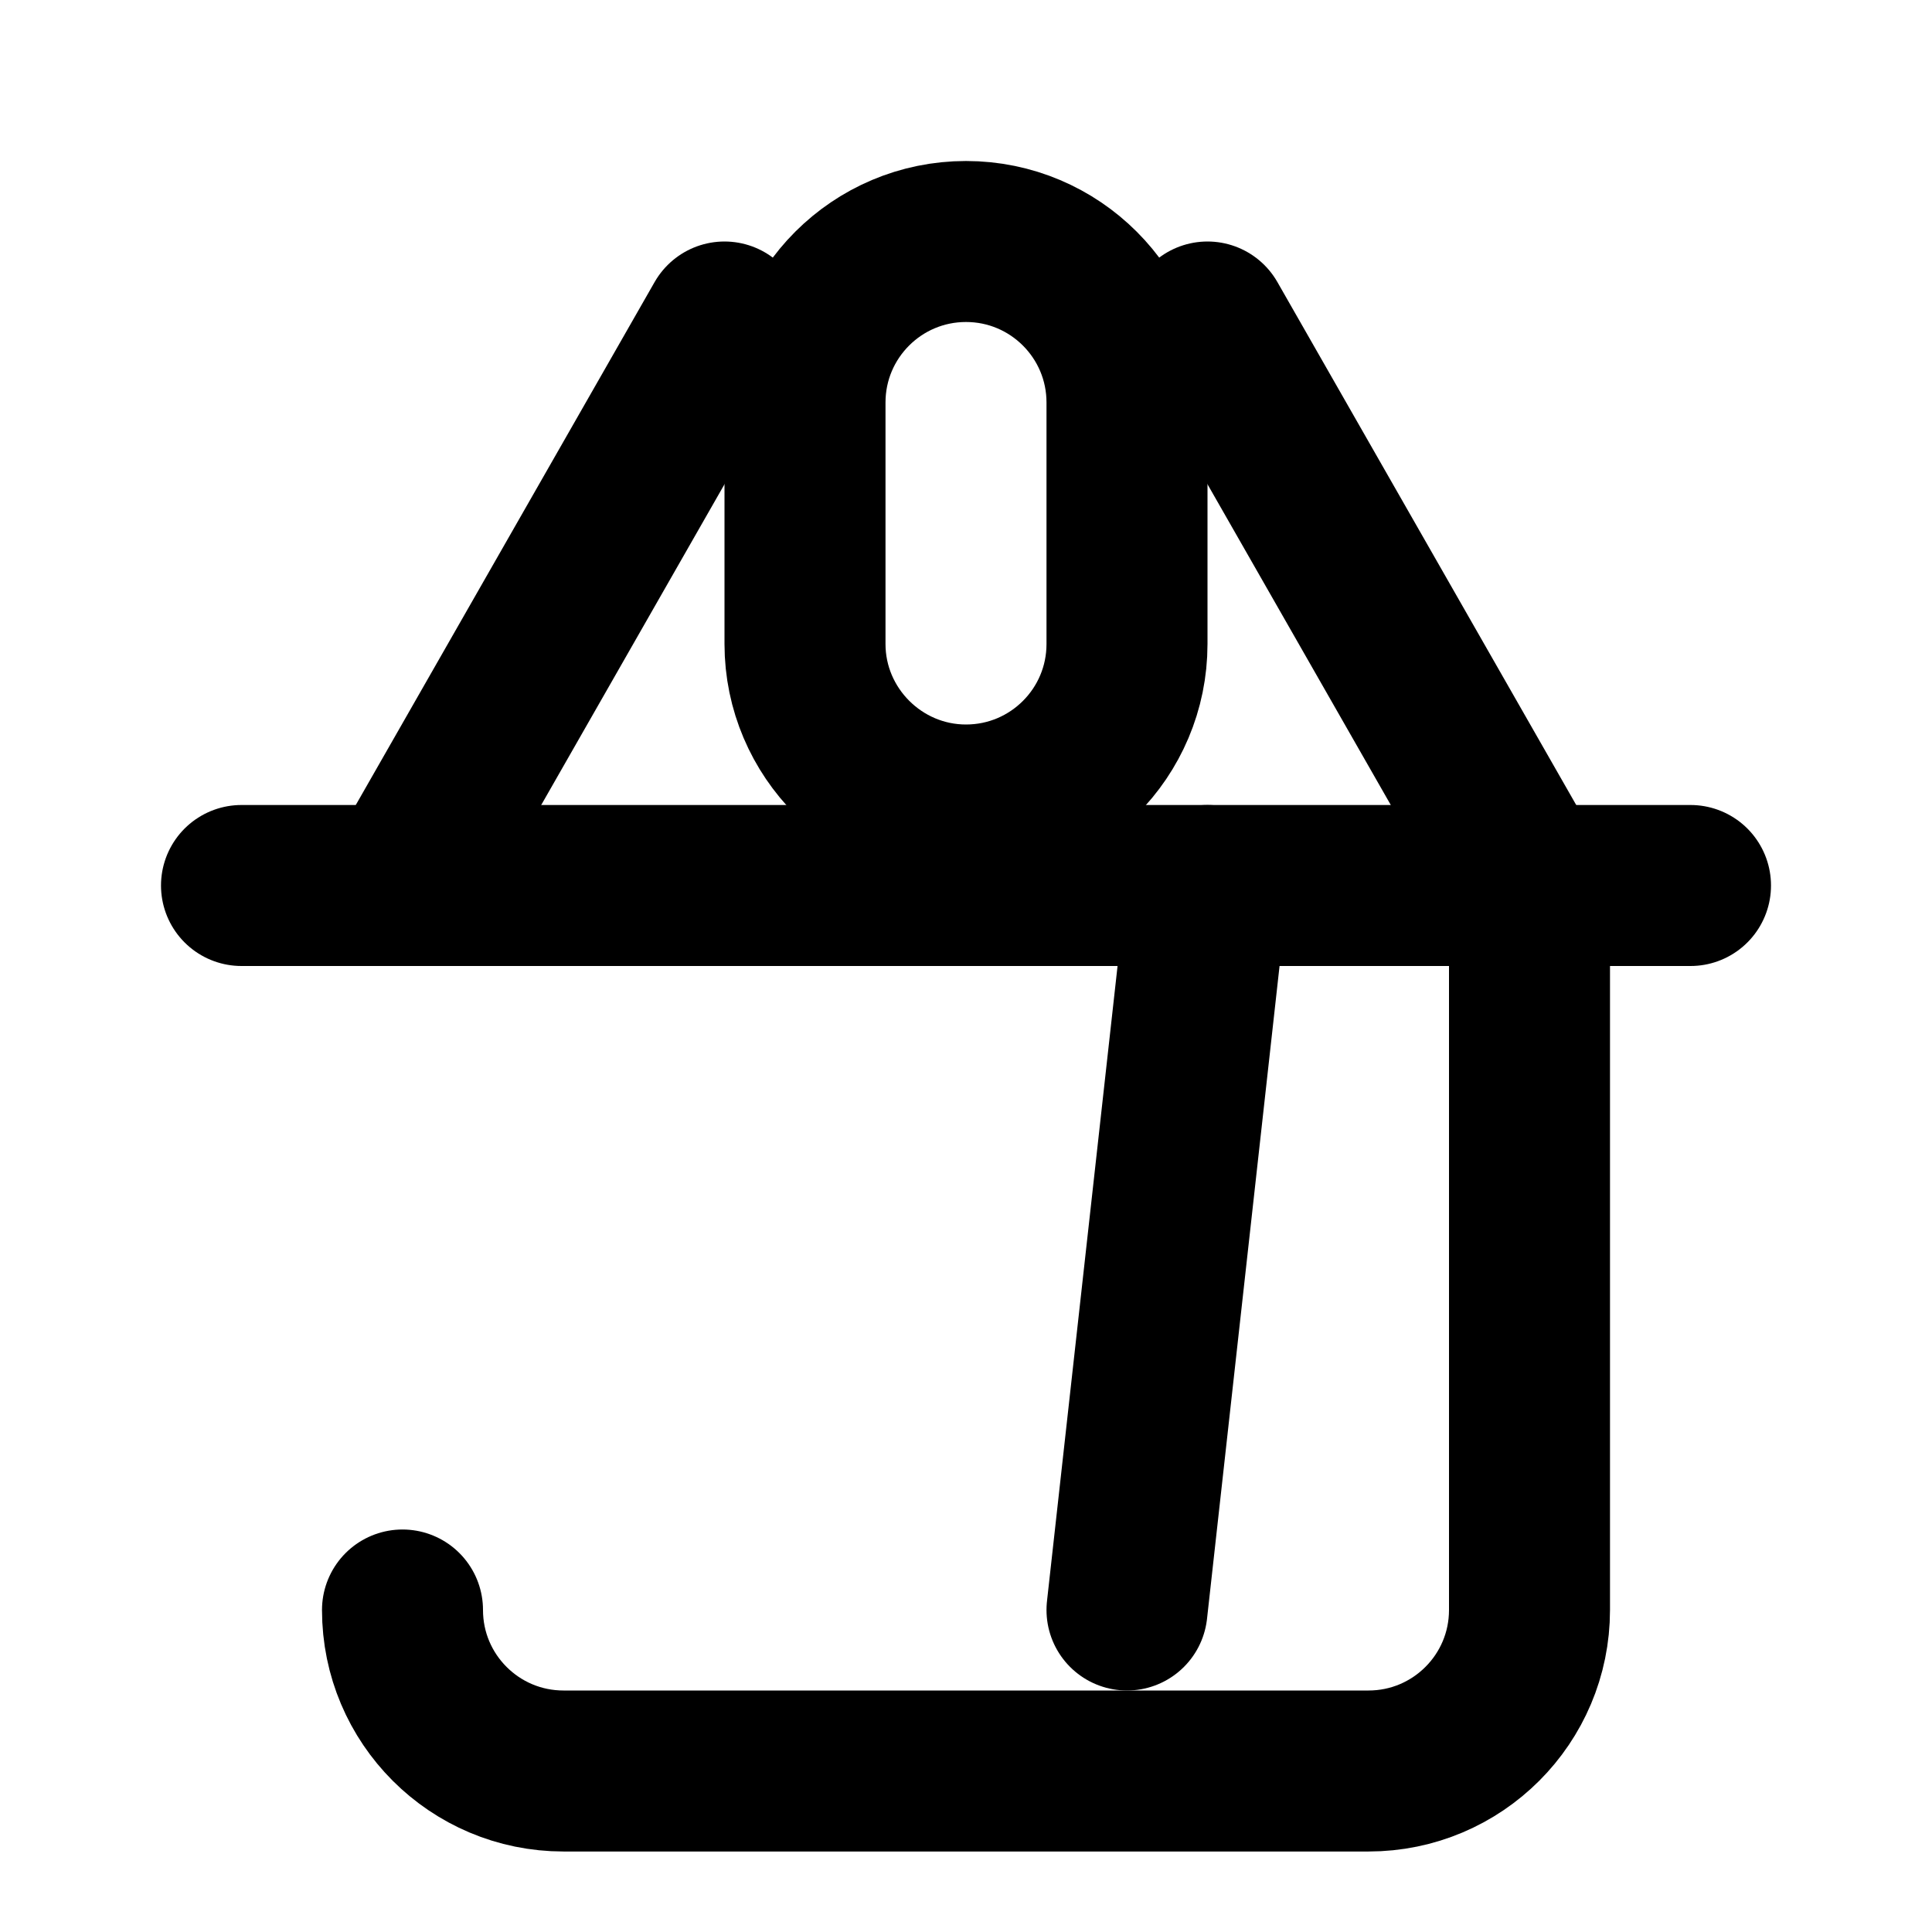
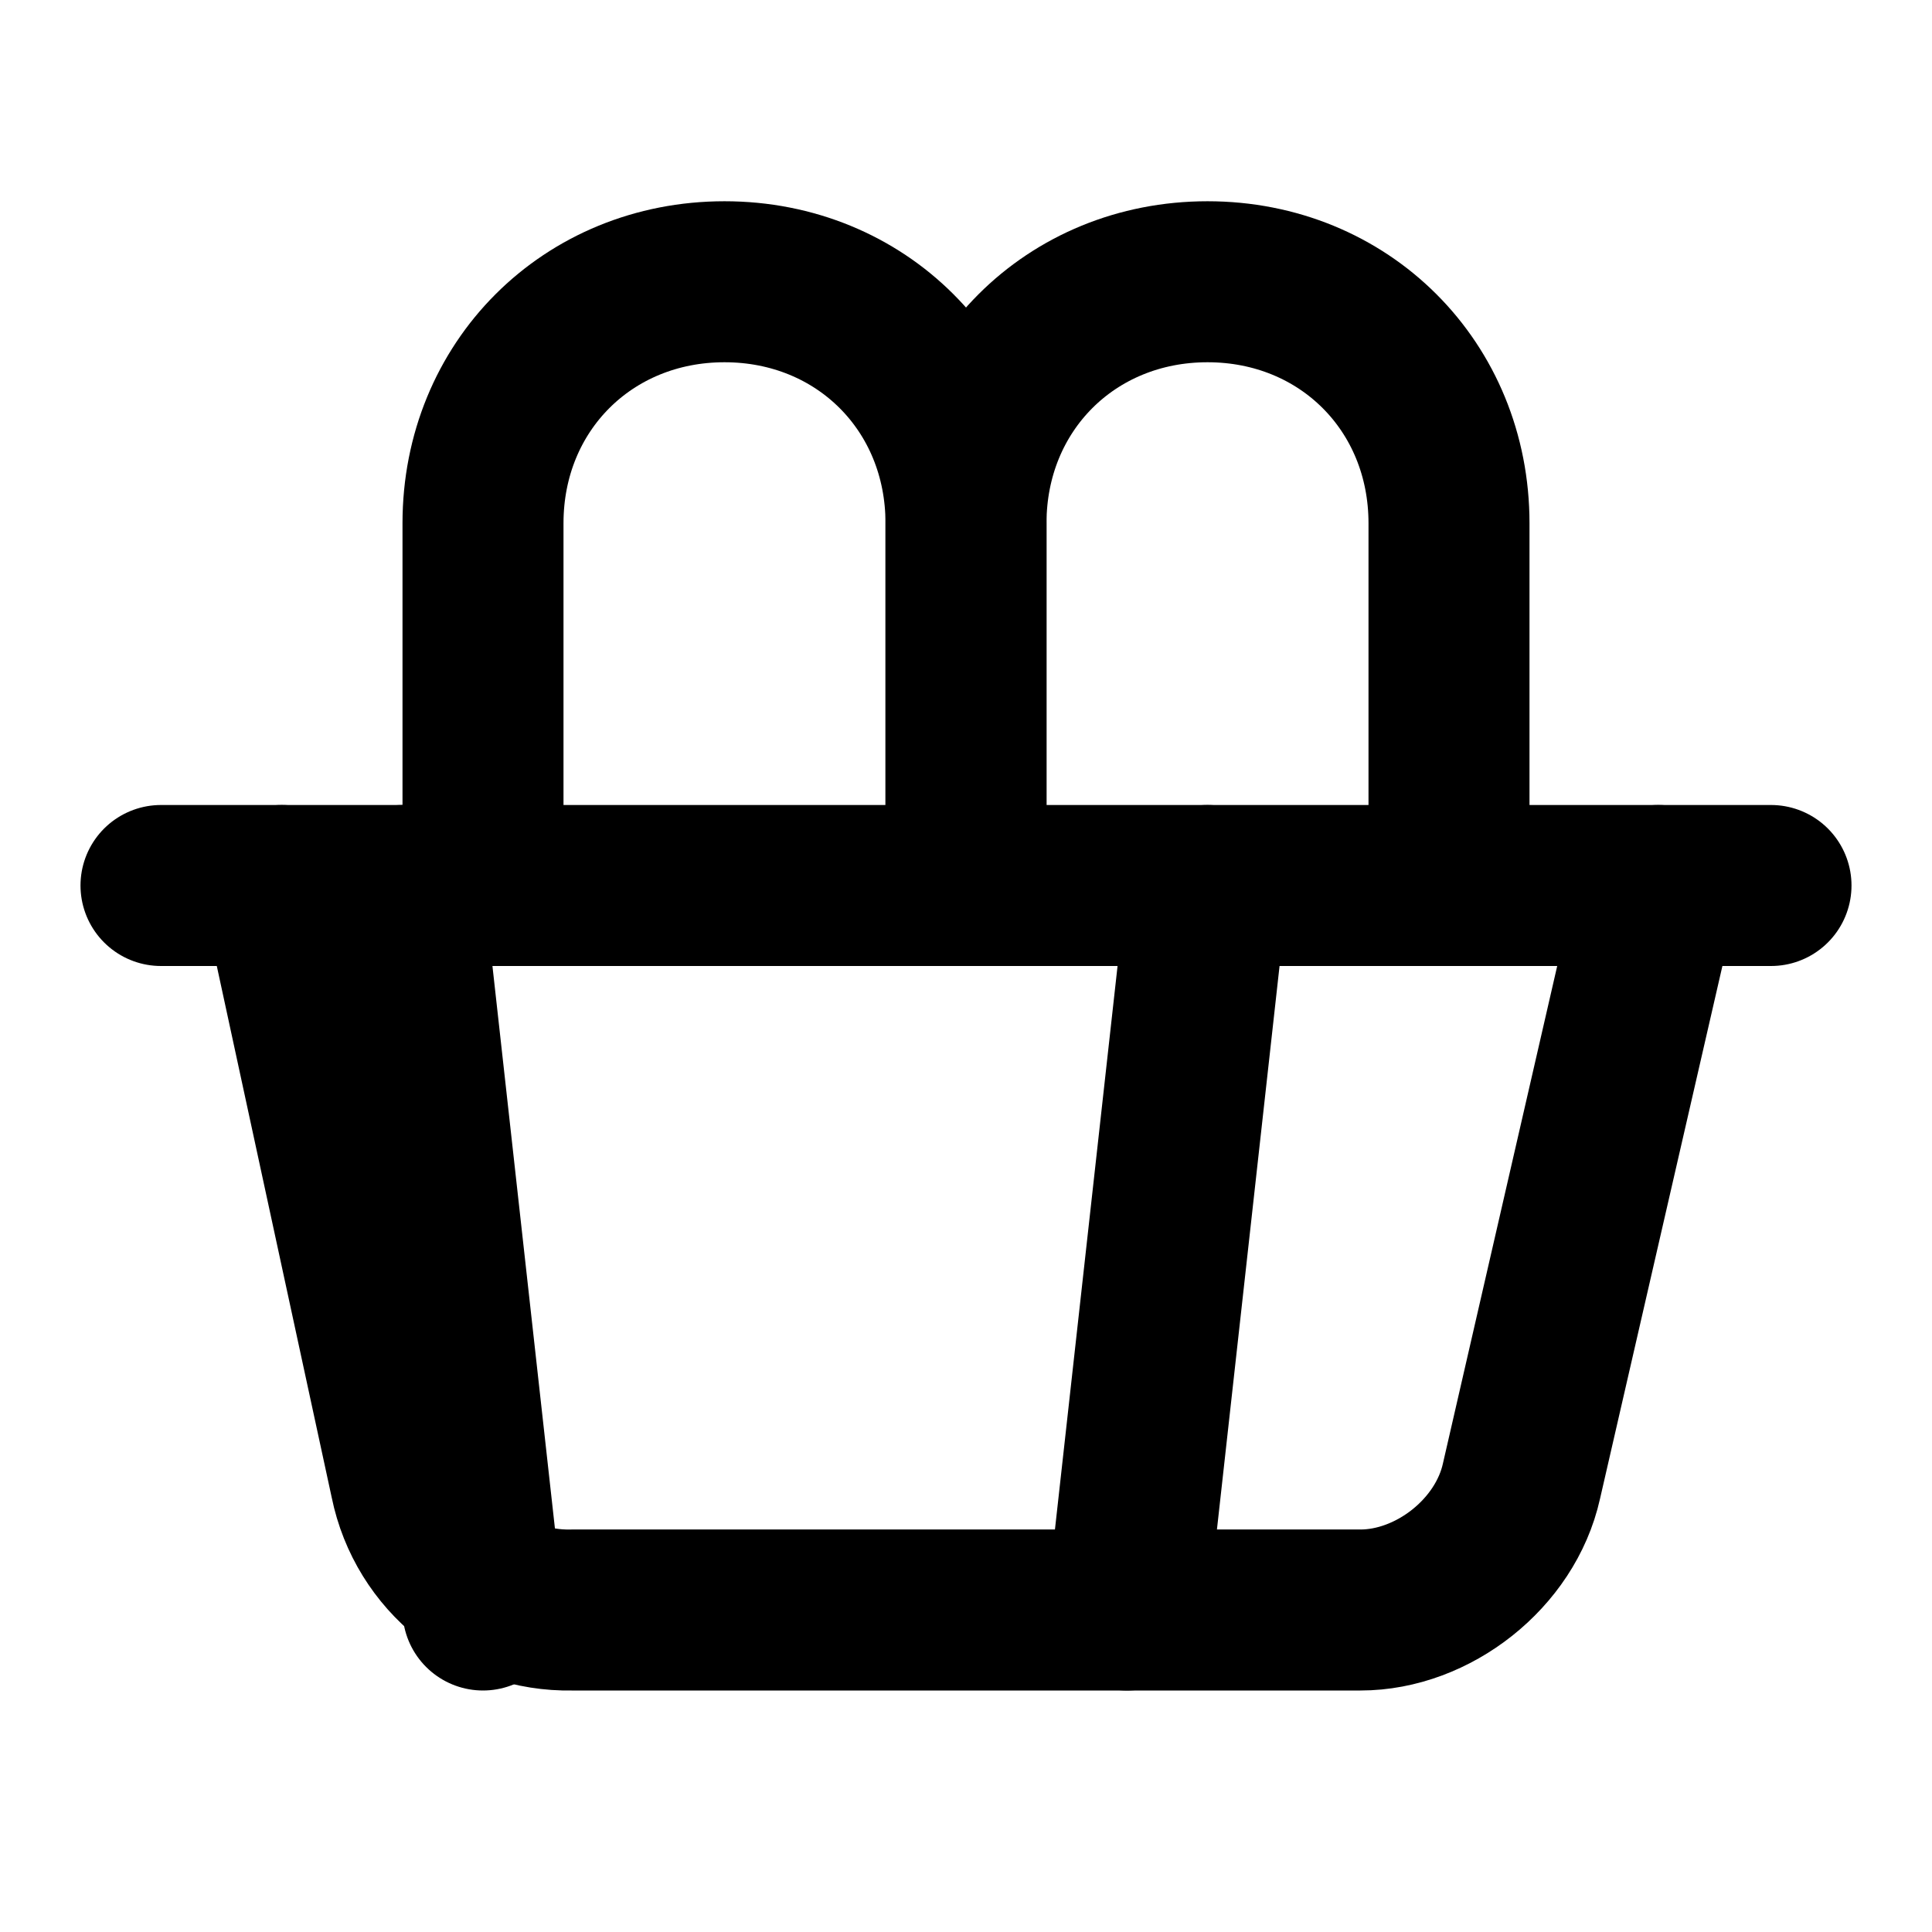
<svg xmlns="http://www.w3.org/2000/svg" width="24" height="24" viewBox="0 0 24 24" fill="none" stroke="currentColor" stroke-width="2" stroke-linecap="round" stroke-linejoin="round" class="lucide lucide-shopping-basket">
  <path d="m15 11-1 9" />
-   <path d="m19 11-4-7" />
-   <path d="m5 11 4-7" />
-   <path d="M3 11h18" />
-   <path d="M12 3a2 2 0 0 0-2 2v3c0 1.1.9 2 2 2h0a2 2 0 0 0 2-2V5a2 2 0 0 0-2-2Z" />
-   <path d="M5 20a2 2 0 0 0 2 2h10a2 2 0 0 0 2-2V11" />
+   <path d="m5 11 1 9" />
+   <path d="M2 11h20" />
+   <path d="m3.5 11 1.6 7.4a2 2 0 0 0 2 1.6h9.8c.9 0 1.8-.7 2-1.6l1.7-7.4" />
+   <path d="M12 11V6.5c0-1.7-1.3-3-3-3s-3 1.3-3 3V11" />
+   <path d="M12 11V6.5c0-1.7 1.3-3 3-3s3 1.3 3 3V11" />
</svg>
